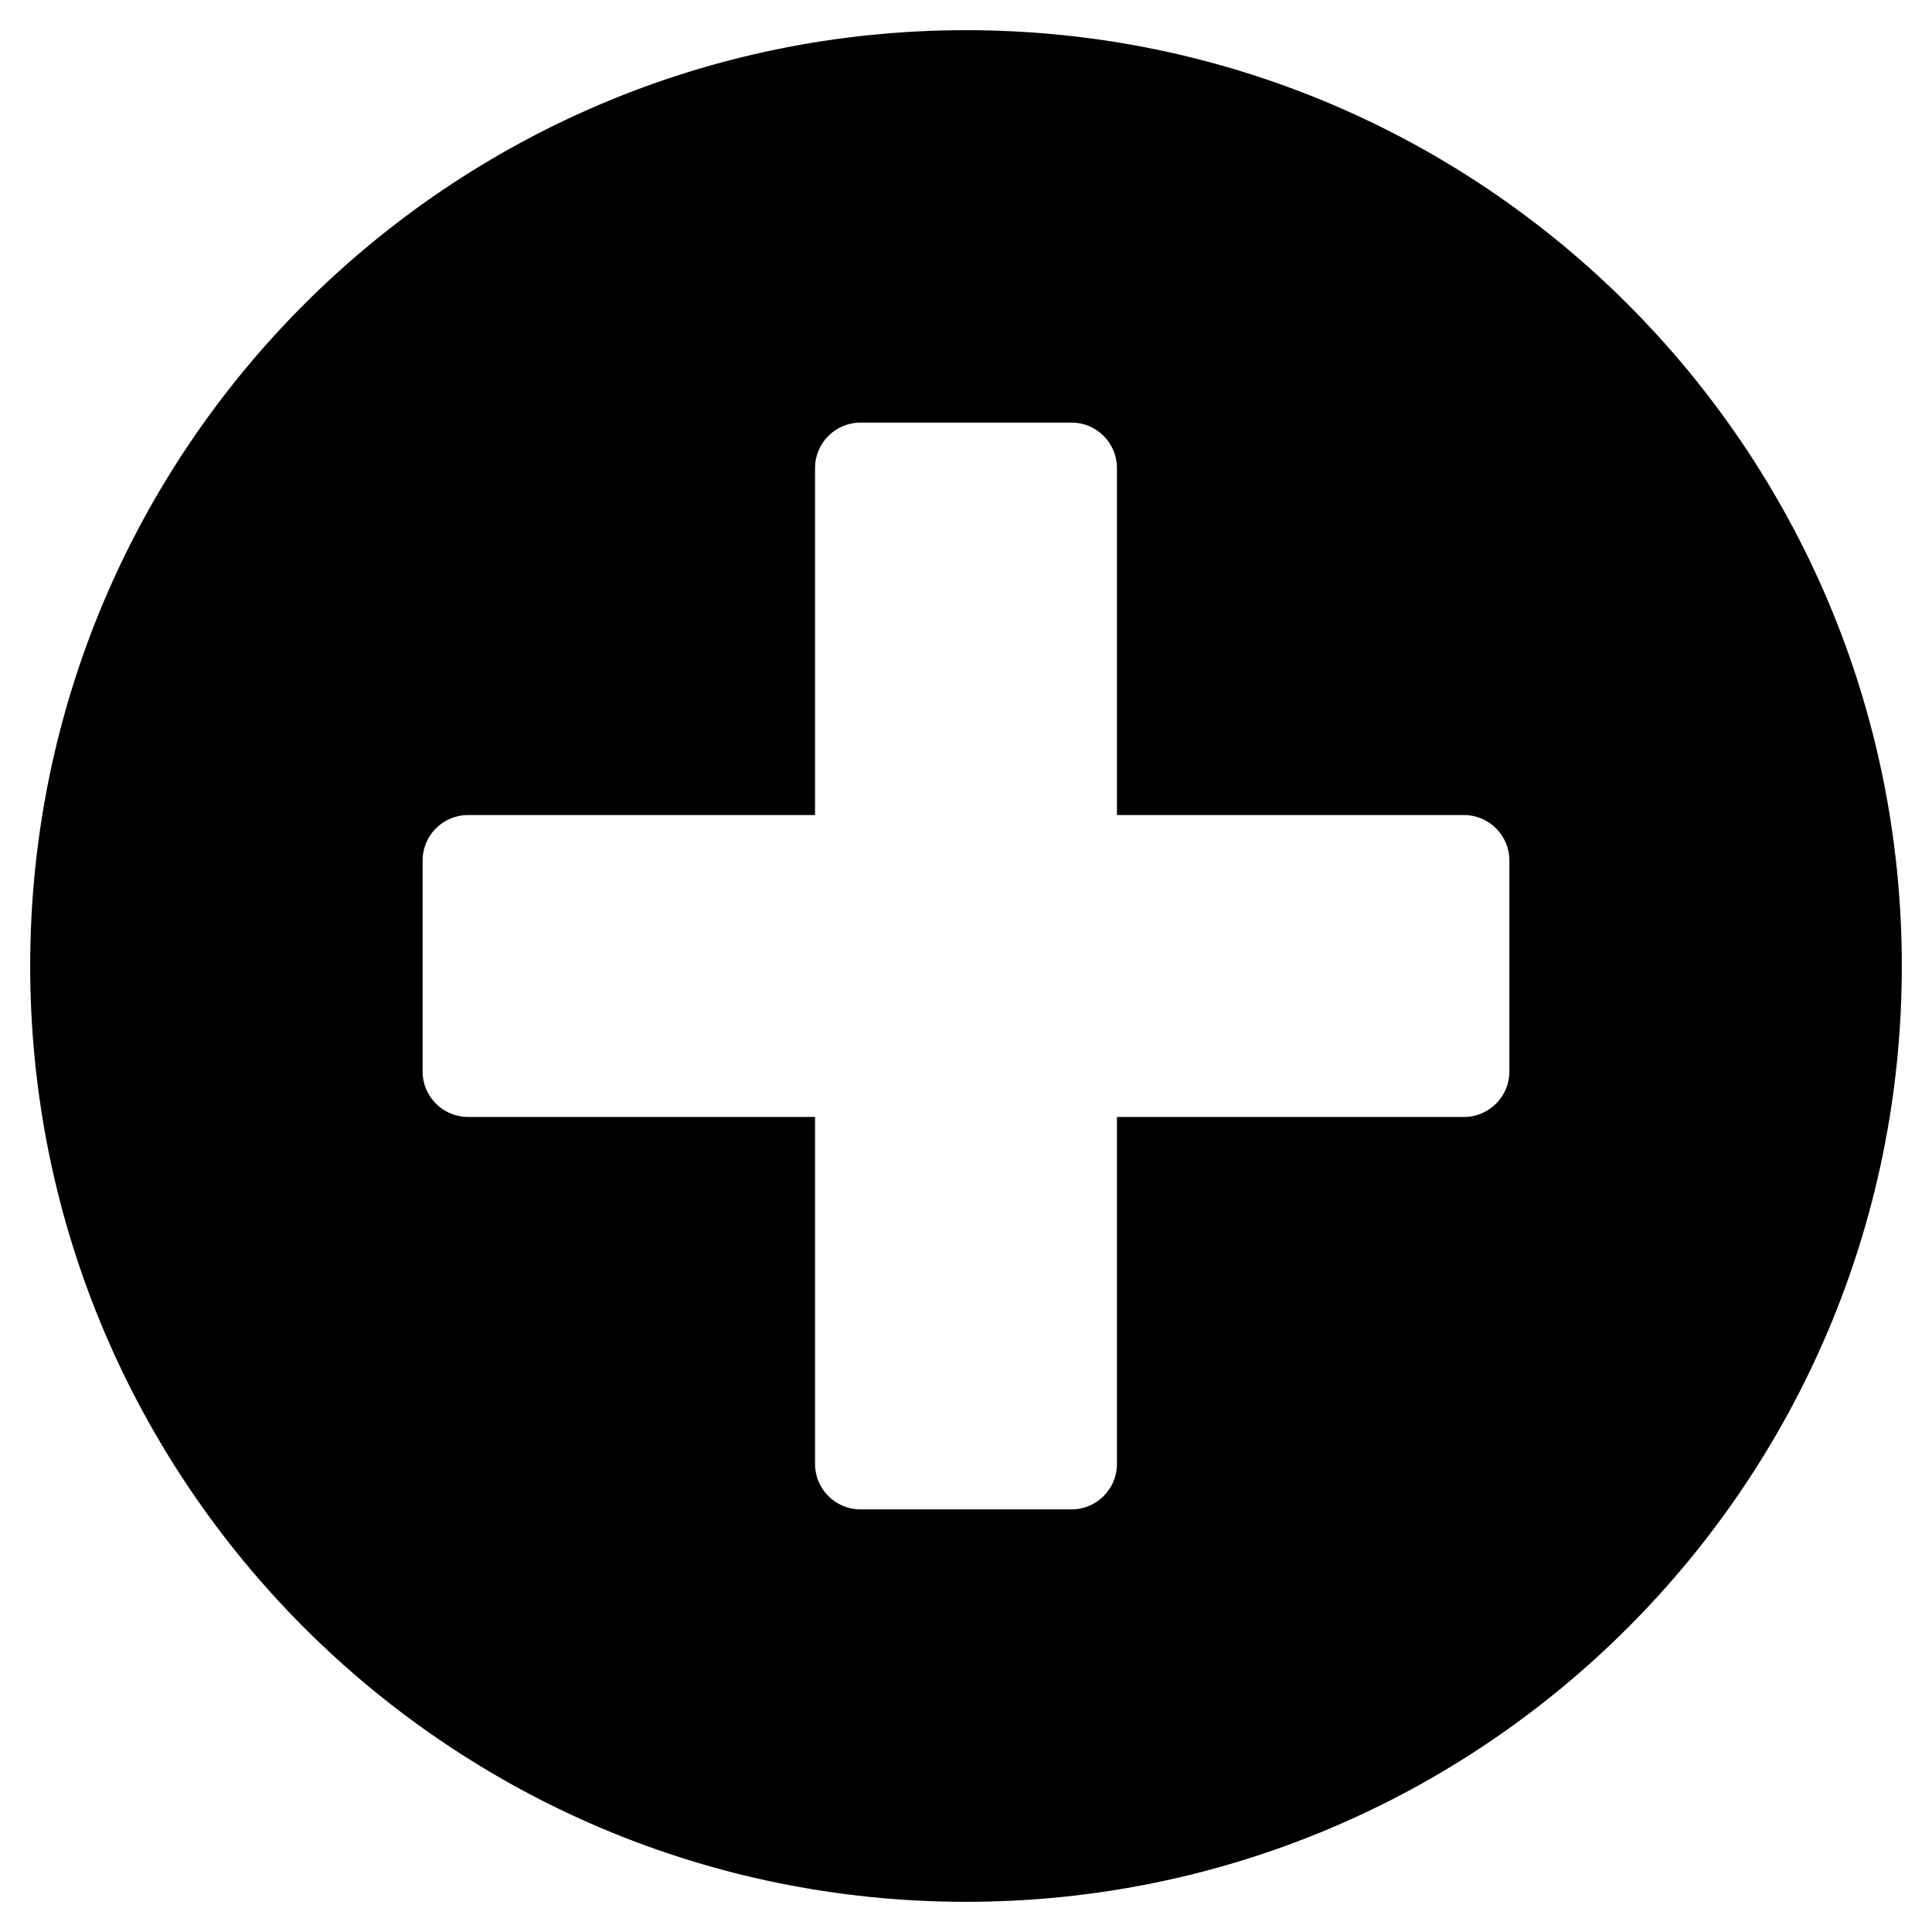
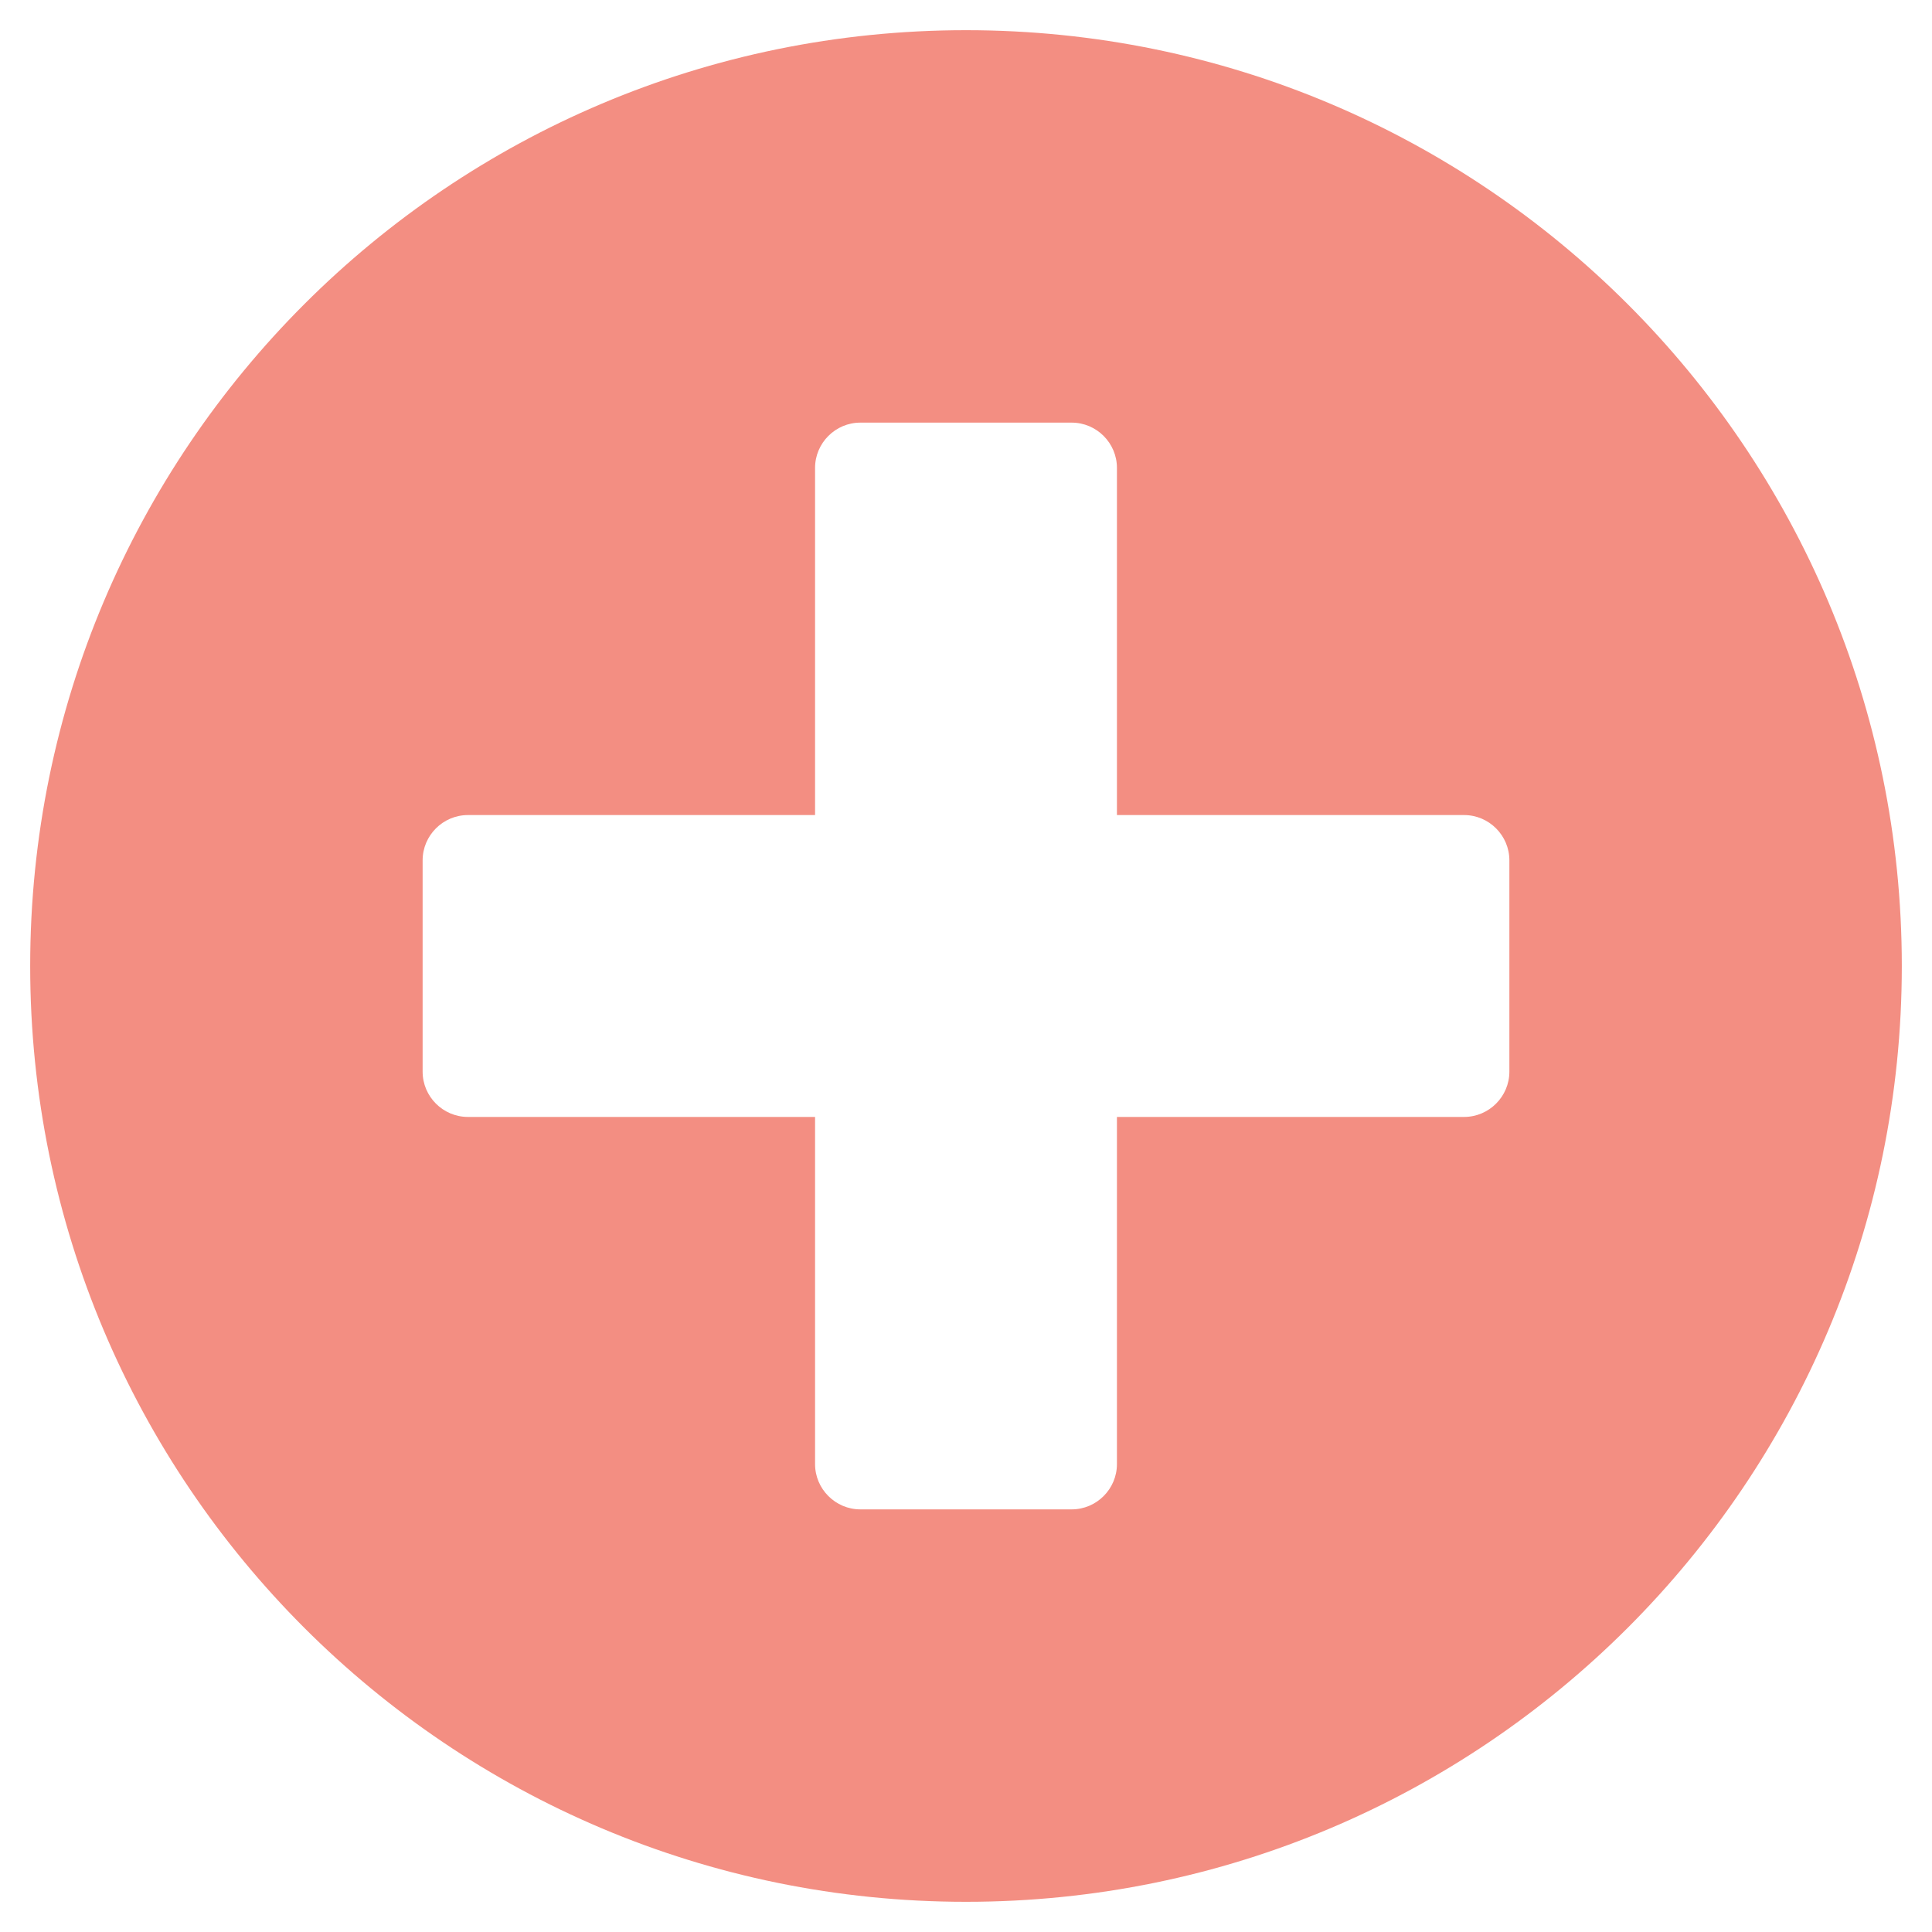
<svg xmlns="http://www.w3.org/2000/svg" aria-hidden="true" focusable="false" data-prefix="fas" data-icon="plus-circle" id="icon-plus-circle" class="svg-inline--fa fa-plus-circle fa-w-16" role="img" viewBox="0 0 512 512">
-   <path fill="currentColor" d="M256 8C119 8 8 119 8 256s111 248 248 248 248-111 248-248S393 8 256 8zm144 276c0 6.6-5.4 12-12 12h-92v92c0 6.6-5.4 12-12 12h-56c-6.6 0-12-5.4-12-12v-92h-92c-6.6 0-12-5.4-12-12v-56c0-6.6 5.4-12 12-12h92v-92c0-6.6 5.4-12 12-12h56c6.6 0 12 5.4 12 12v92h92c6.6 0 12 5.4 12 12v56z" />
+   <path fill="#f38e82" d="M256 8C119 8 8 119 8 256s111 248 248 248 248-111 248-248S393 8 256 8zm144 276c0 6.6-5.4 12-12 12h-92v92c0 6.6-5.4 12-12 12h-56c-6.6 0-12-5.4-12-12v-92h-92c-6.6 0-12-5.4-12-12v-56c0-6.6 5.4-12 12-12h92v-92c0-6.6 5.4-12 12-12h56c6.6 0 12 5.4 12 12v92h92c6.6 0 12 5.4 12 12v56z" />
</svg>
